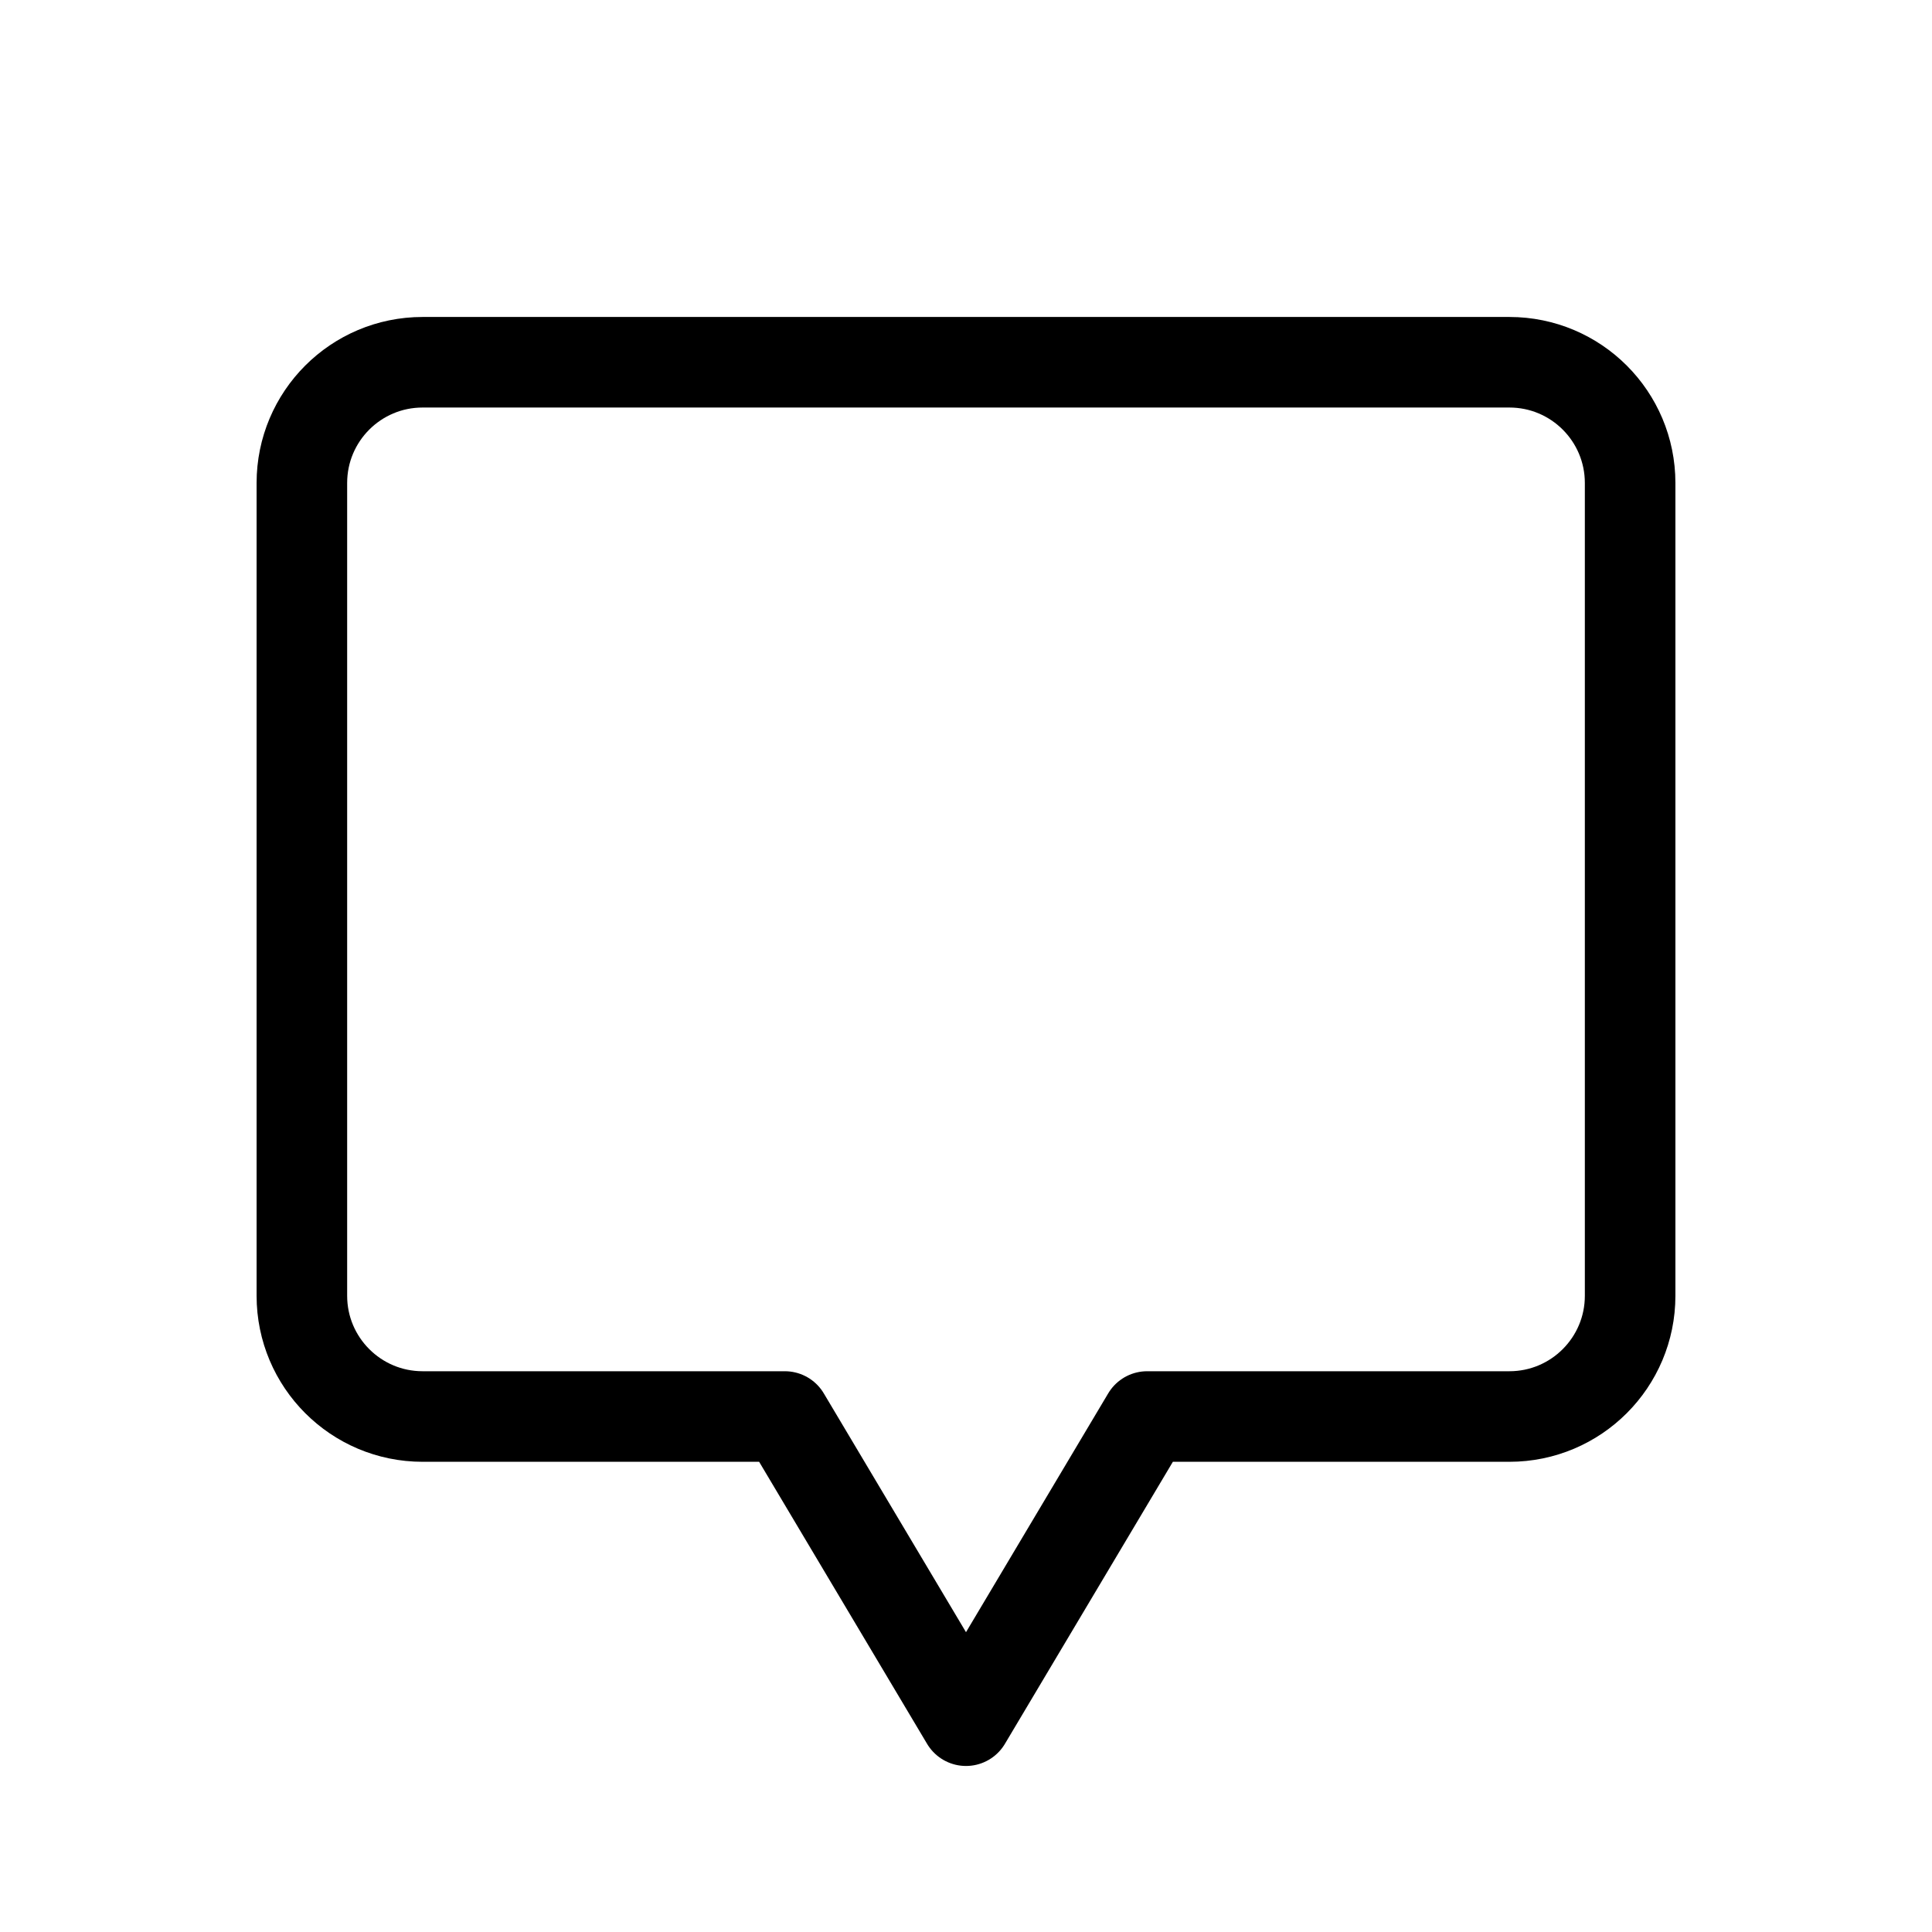
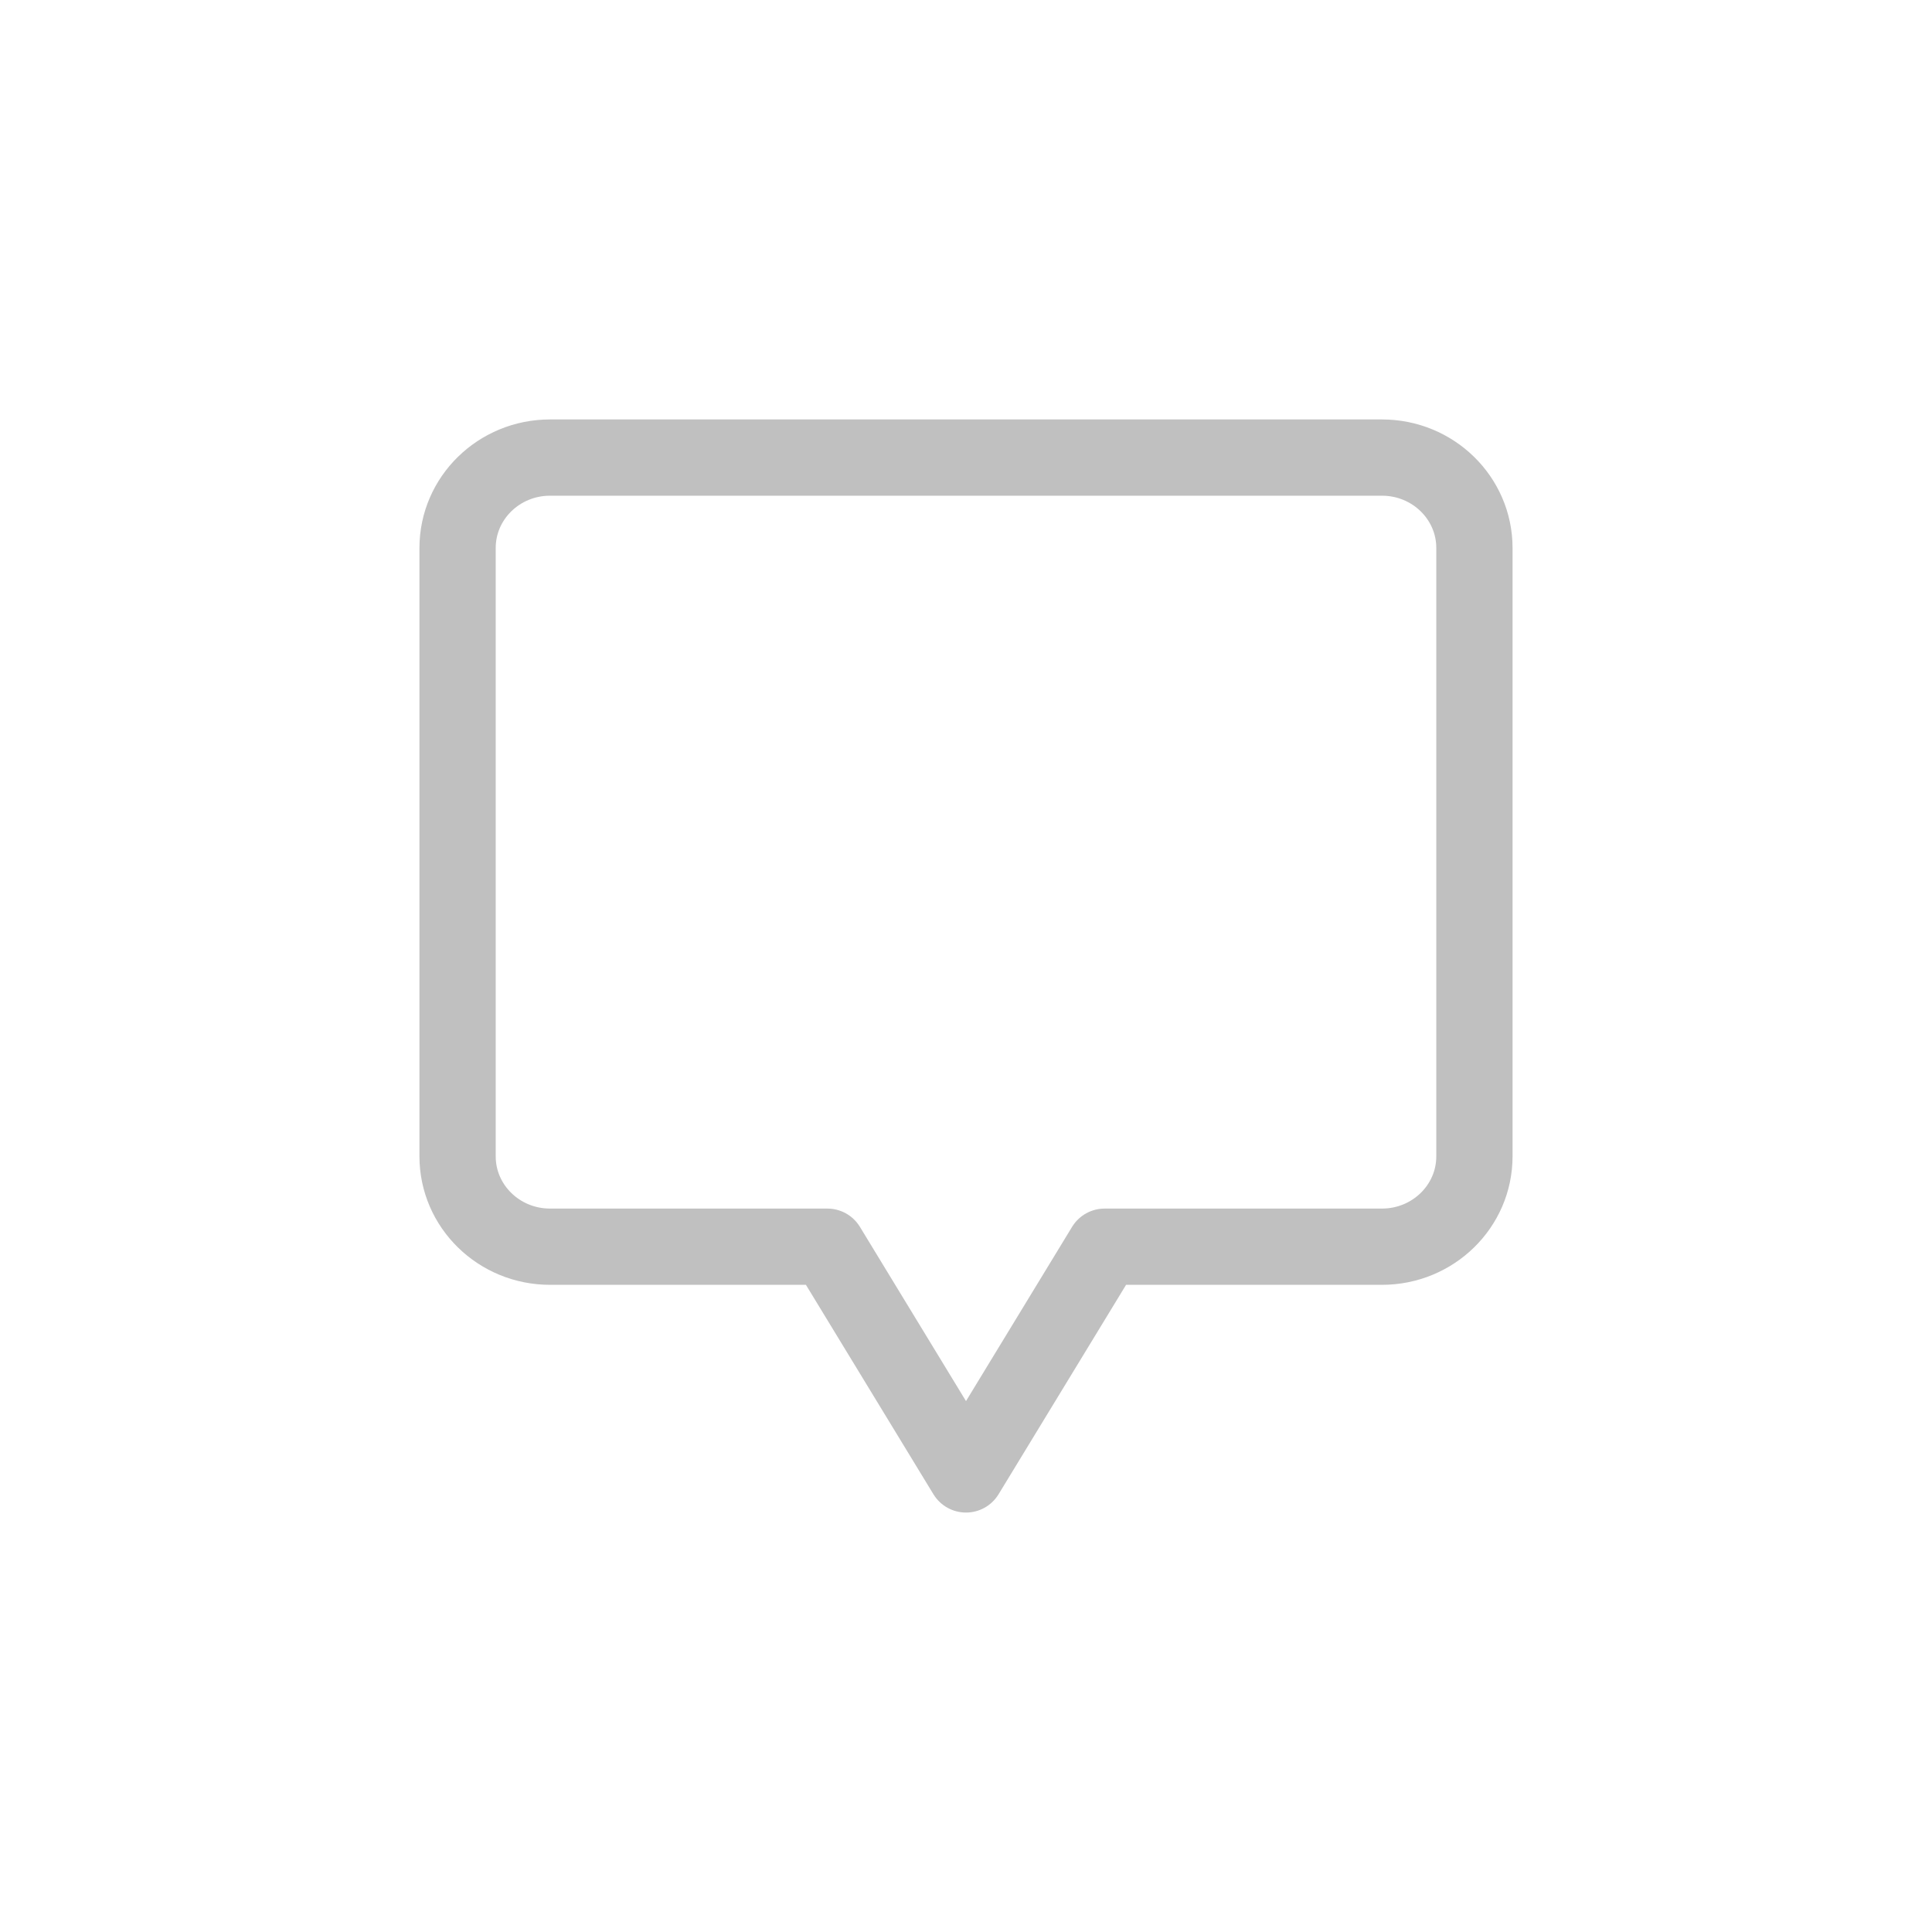
- <svg xmlns="http://www.w3.org/2000/svg" width="32" height="32" viewBox="0 0 32 32" fill="none">
-   <path d="M5 8C5 6.895 5.895 6 7 6H25C26.105 6 27 6.895 27 8V21.462C27 22.566 26.105 23.462 25 23.462H19L16 28.5L13 23.462H7C5.895 23.462 5 22.566 5 21.462V8Z" stroke="black" stroke-width="1.5" stroke-linejoin="round" />
+ <svg xmlns="http://www.w3.org/2000/svg" width="38" height="38" viewBox="0 0 38 38" fill="none">
+   <path d="M9 10.778C9 9.796 9.814 9 10.818 9H27.182C28.186 9 29 9.796 29 10.778V22.744C29 23.725 28.186 24.521 27.182 24.521H21.727L19 29L16.273 24.521H10.818C9.814 24.521 9 23.725 9 22.744V10.778Z" stroke="#C0C0C0" stroke-width="1.5" stroke-linejoin="round" />
</svg>
